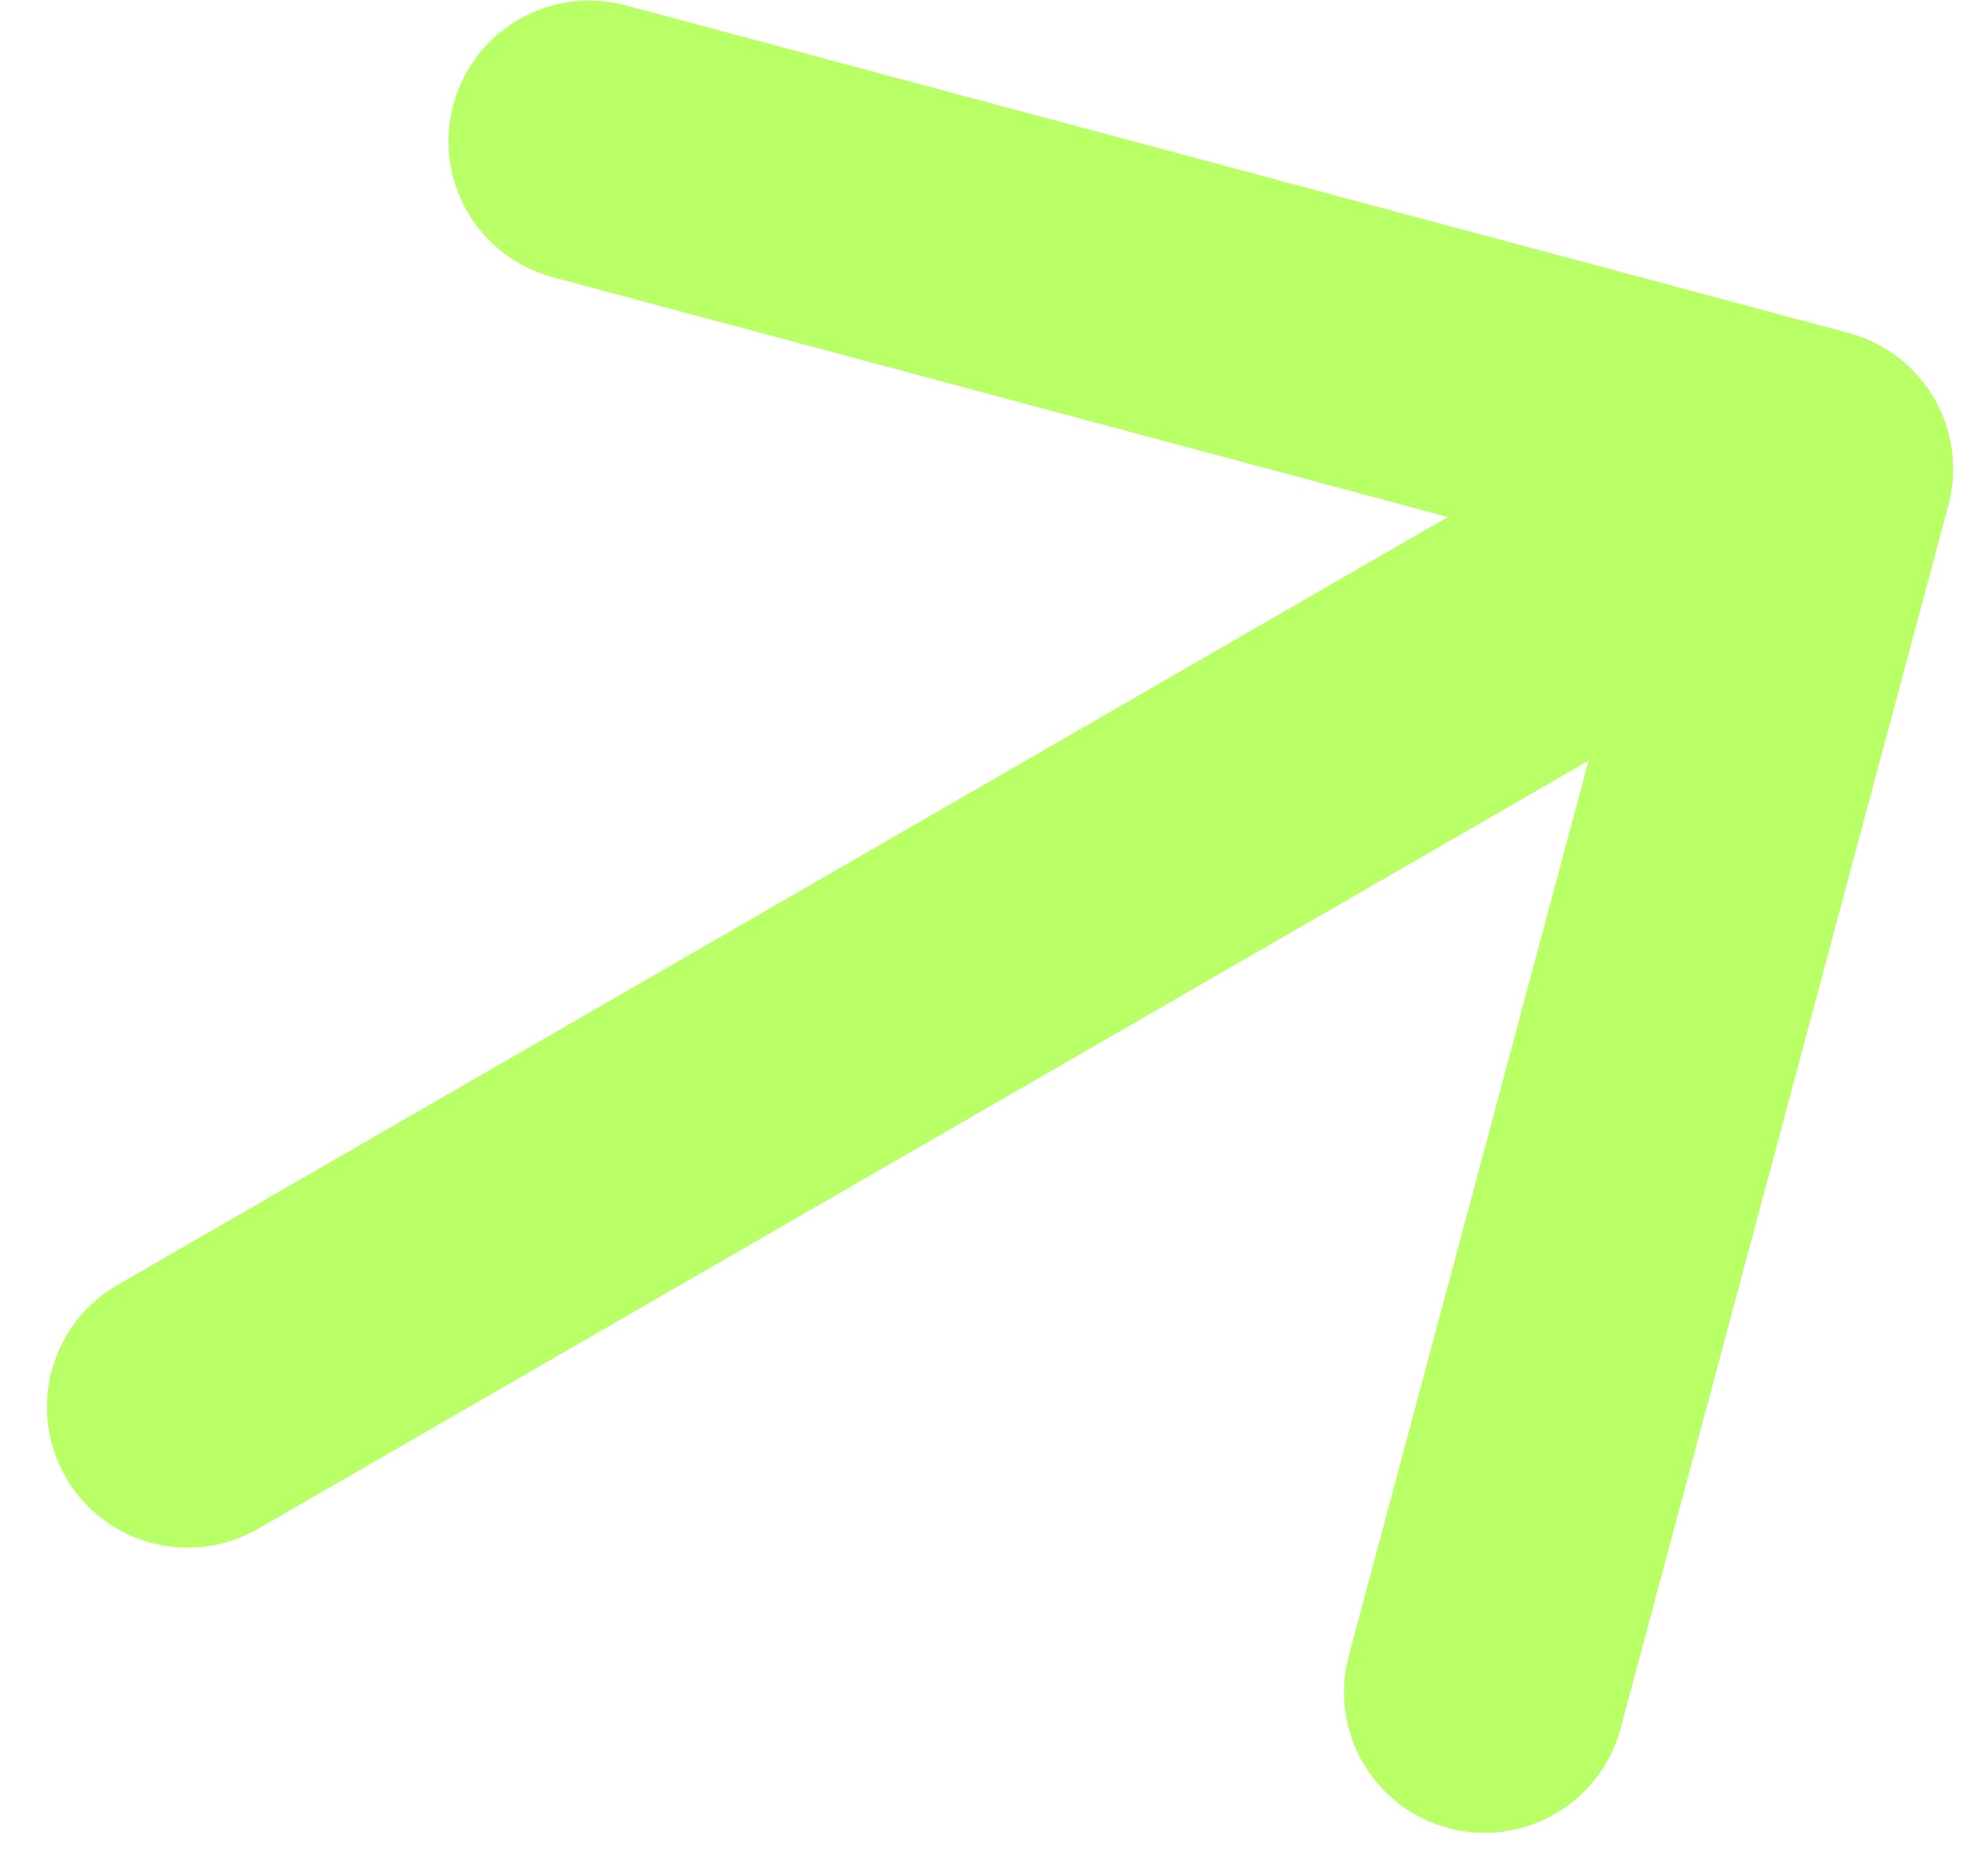
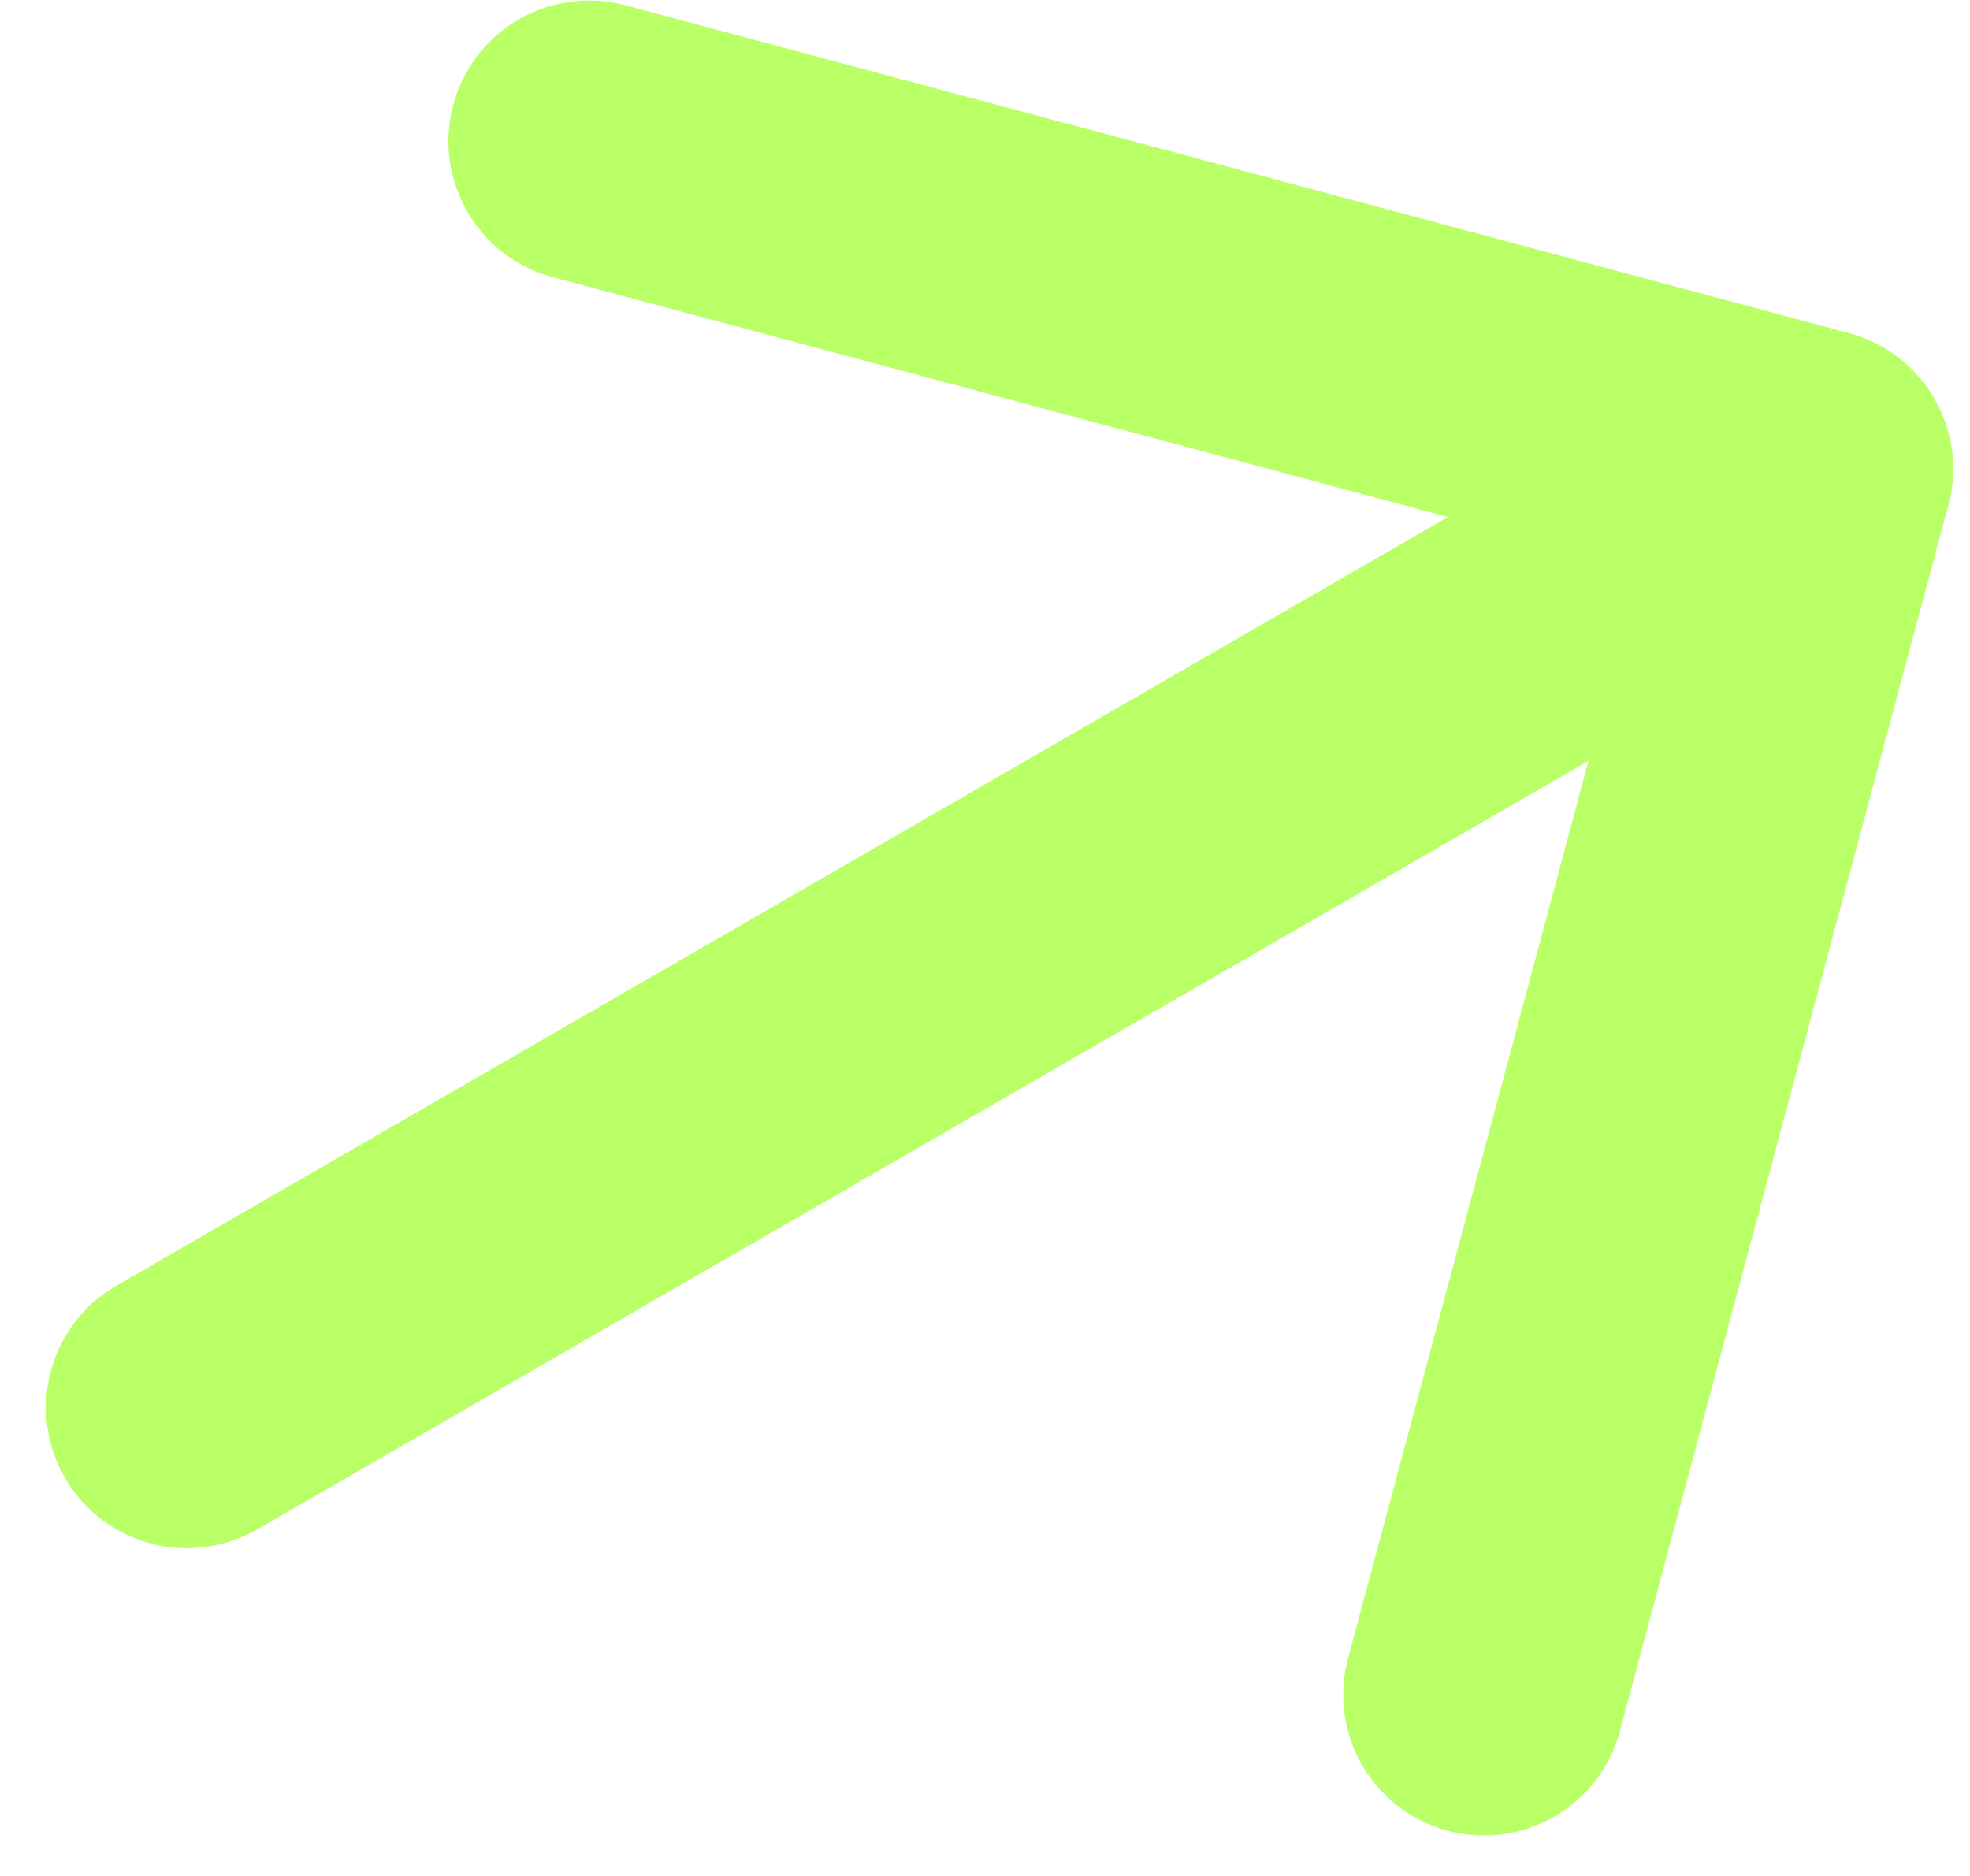
- <svg xmlns="http://www.w3.org/2000/svg" width="21" height="20" viewBox="0 0 21 20" fill="none">
-   <path d="M1.25 13.701C0.533 14.115 0.287 15.033 0.701 15.75C1.115 16.467 2.033 16.713 2.75 16.299L1.25 13.701ZM20.769 5.388C20.984 4.588 20.509 3.766 19.709 3.551L6.669 0.057C5.869 -0.157 5.046 0.318 4.832 1.118C4.617 1.918 5.092 2.74 5.892 2.955L17.483 6.061L14.378 17.652C14.163 18.452 14.638 19.274 15.438 19.489C16.238 19.703 17.061 19.228 17.275 18.428L20.769 5.388ZM2.75 16.299L20.07 6.299L18.57 3.701L1.25 13.701L2.75 16.299Z" fill="#B9FF66" />
+ <svg xmlns="http://www.w3.org/2000/svg" width="21" height="20" fill="none">
+   <path d="M1.25 13.701a1.5 1.5 0 1 0 1.5 2.598l-1.5-2.598Zm19.52-8.313a1.5 1.5 0 0 0-1.061-1.837L6.669.057a1.5 1.5 0 1 0-.777 2.898L17.483 6.06l-3.105 11.59a1.5 1.5 0 1 0 2.897.777l3.494-13.04ZM2.75 16.3l17.32-10-1.5-2.598-17.32 10 1.5 2.598Z" fill="#B9FF66" />
</svg>
